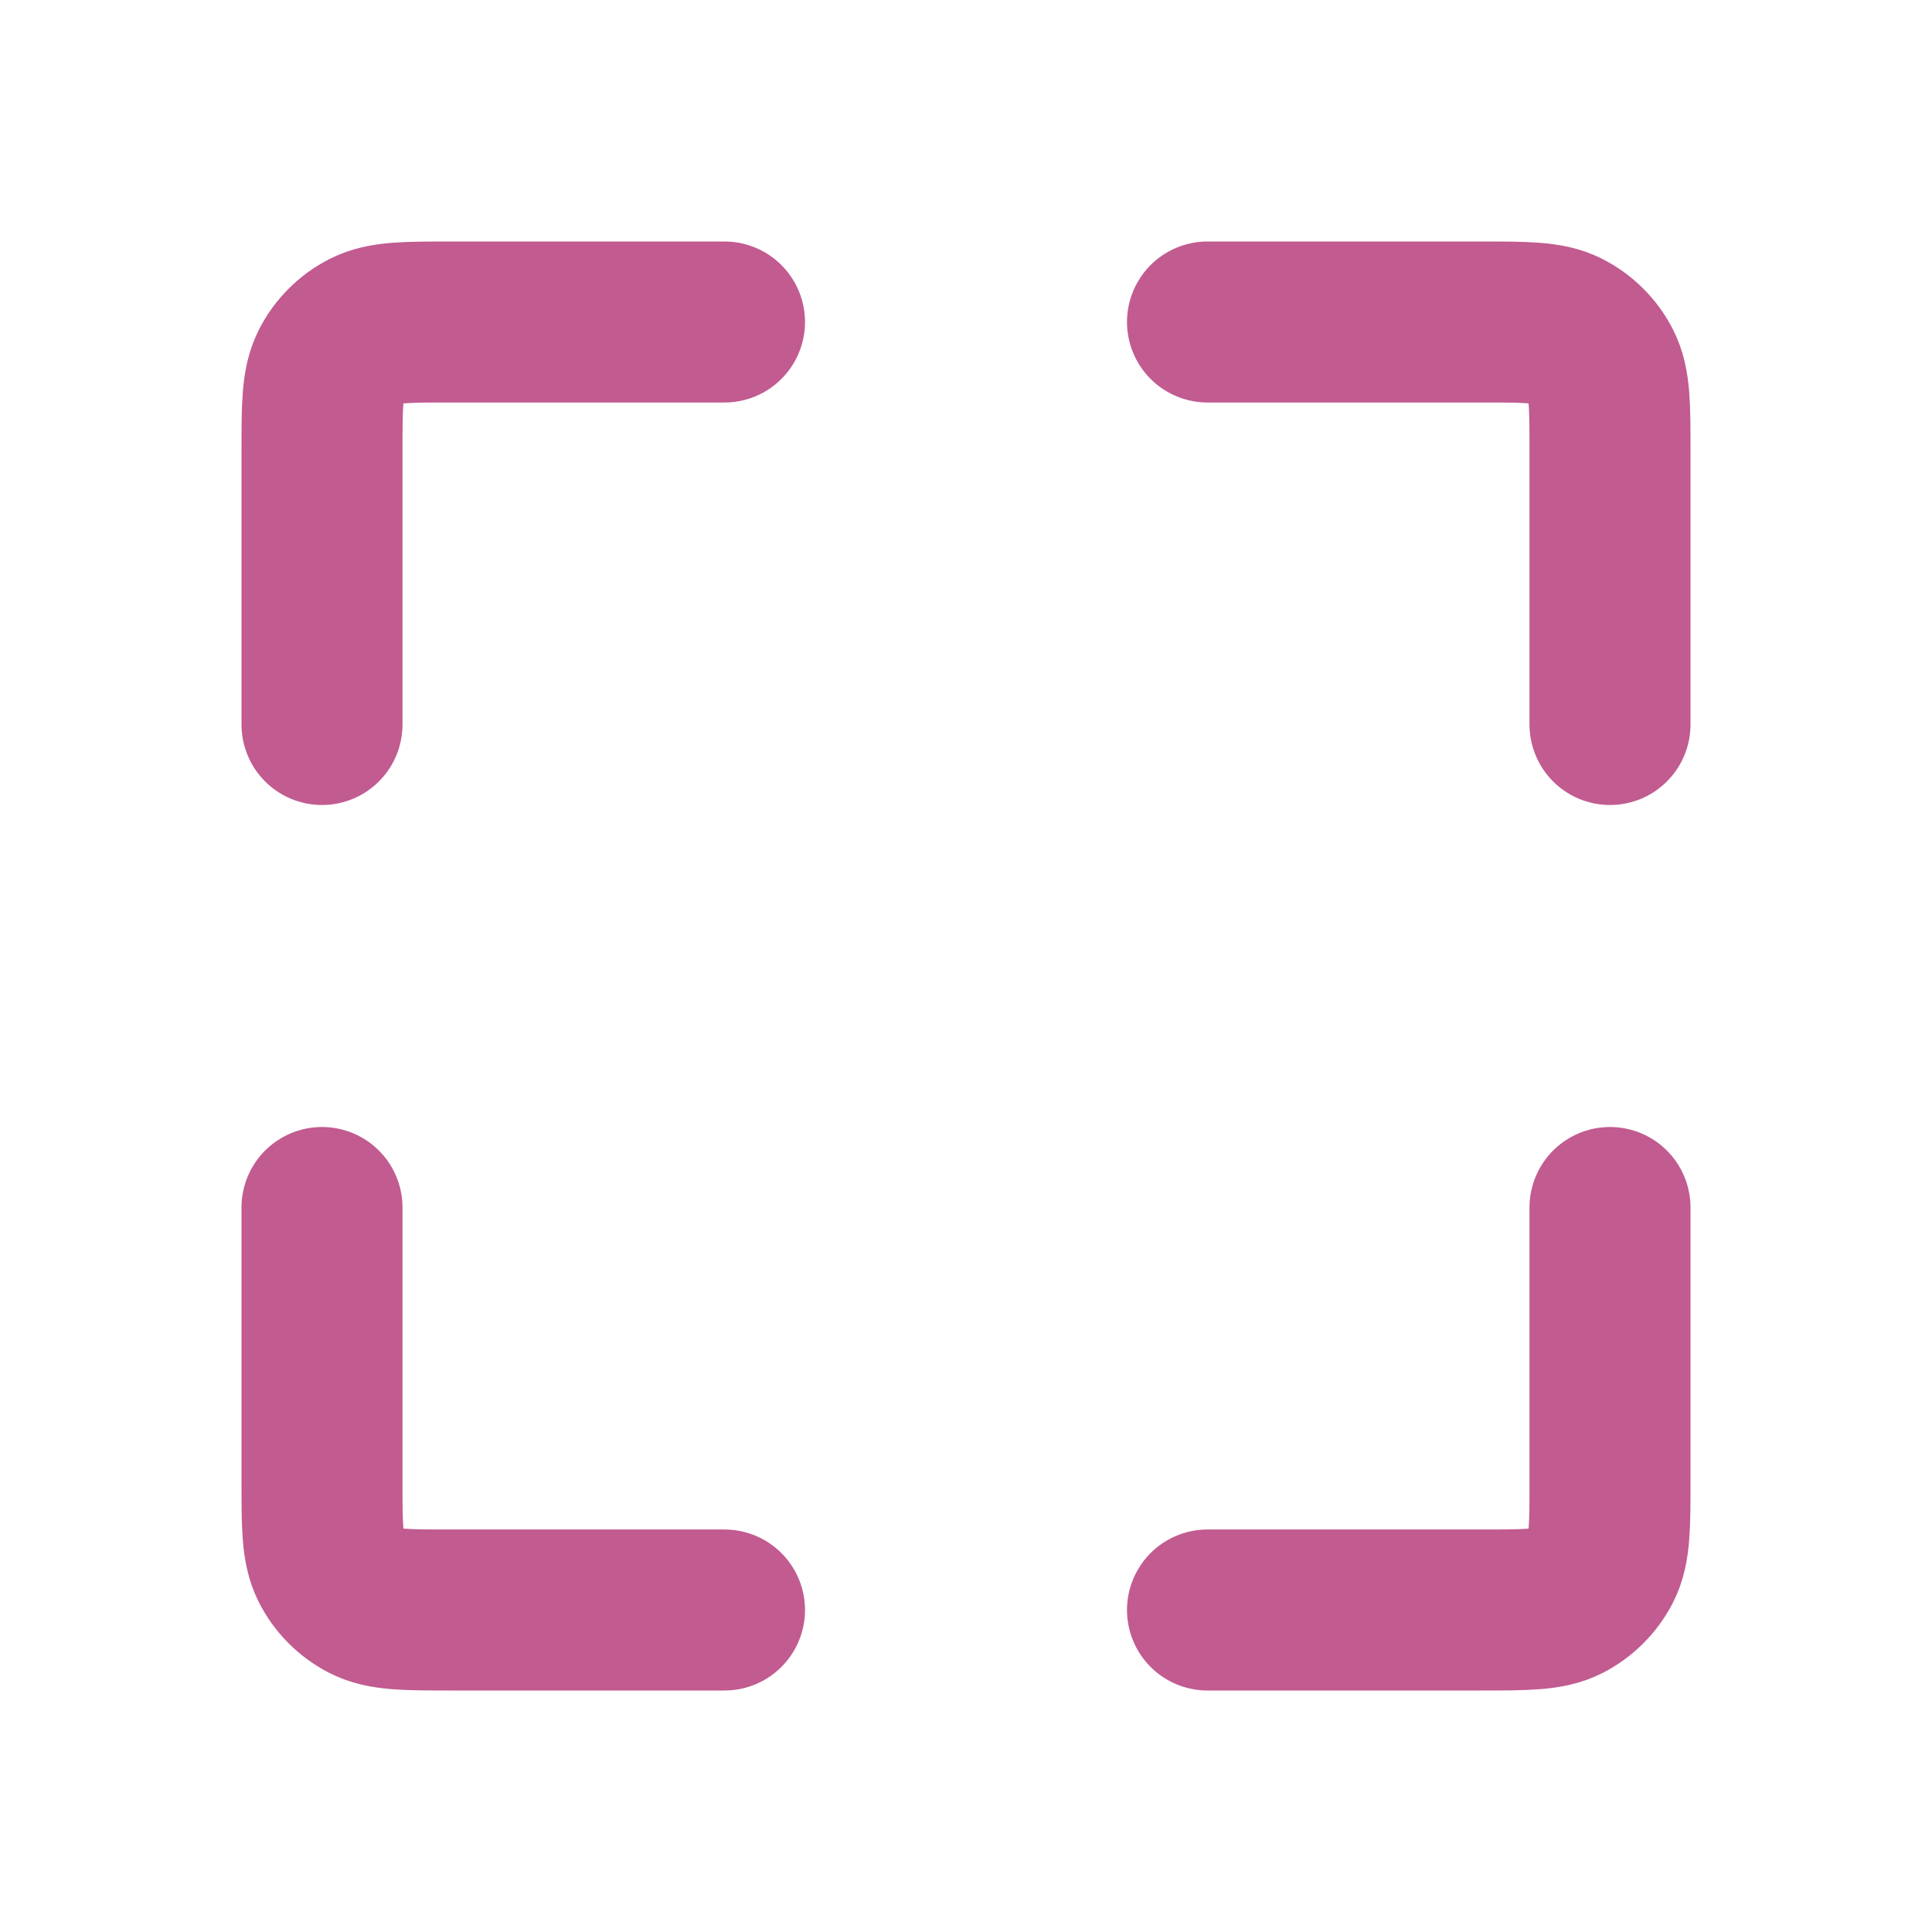
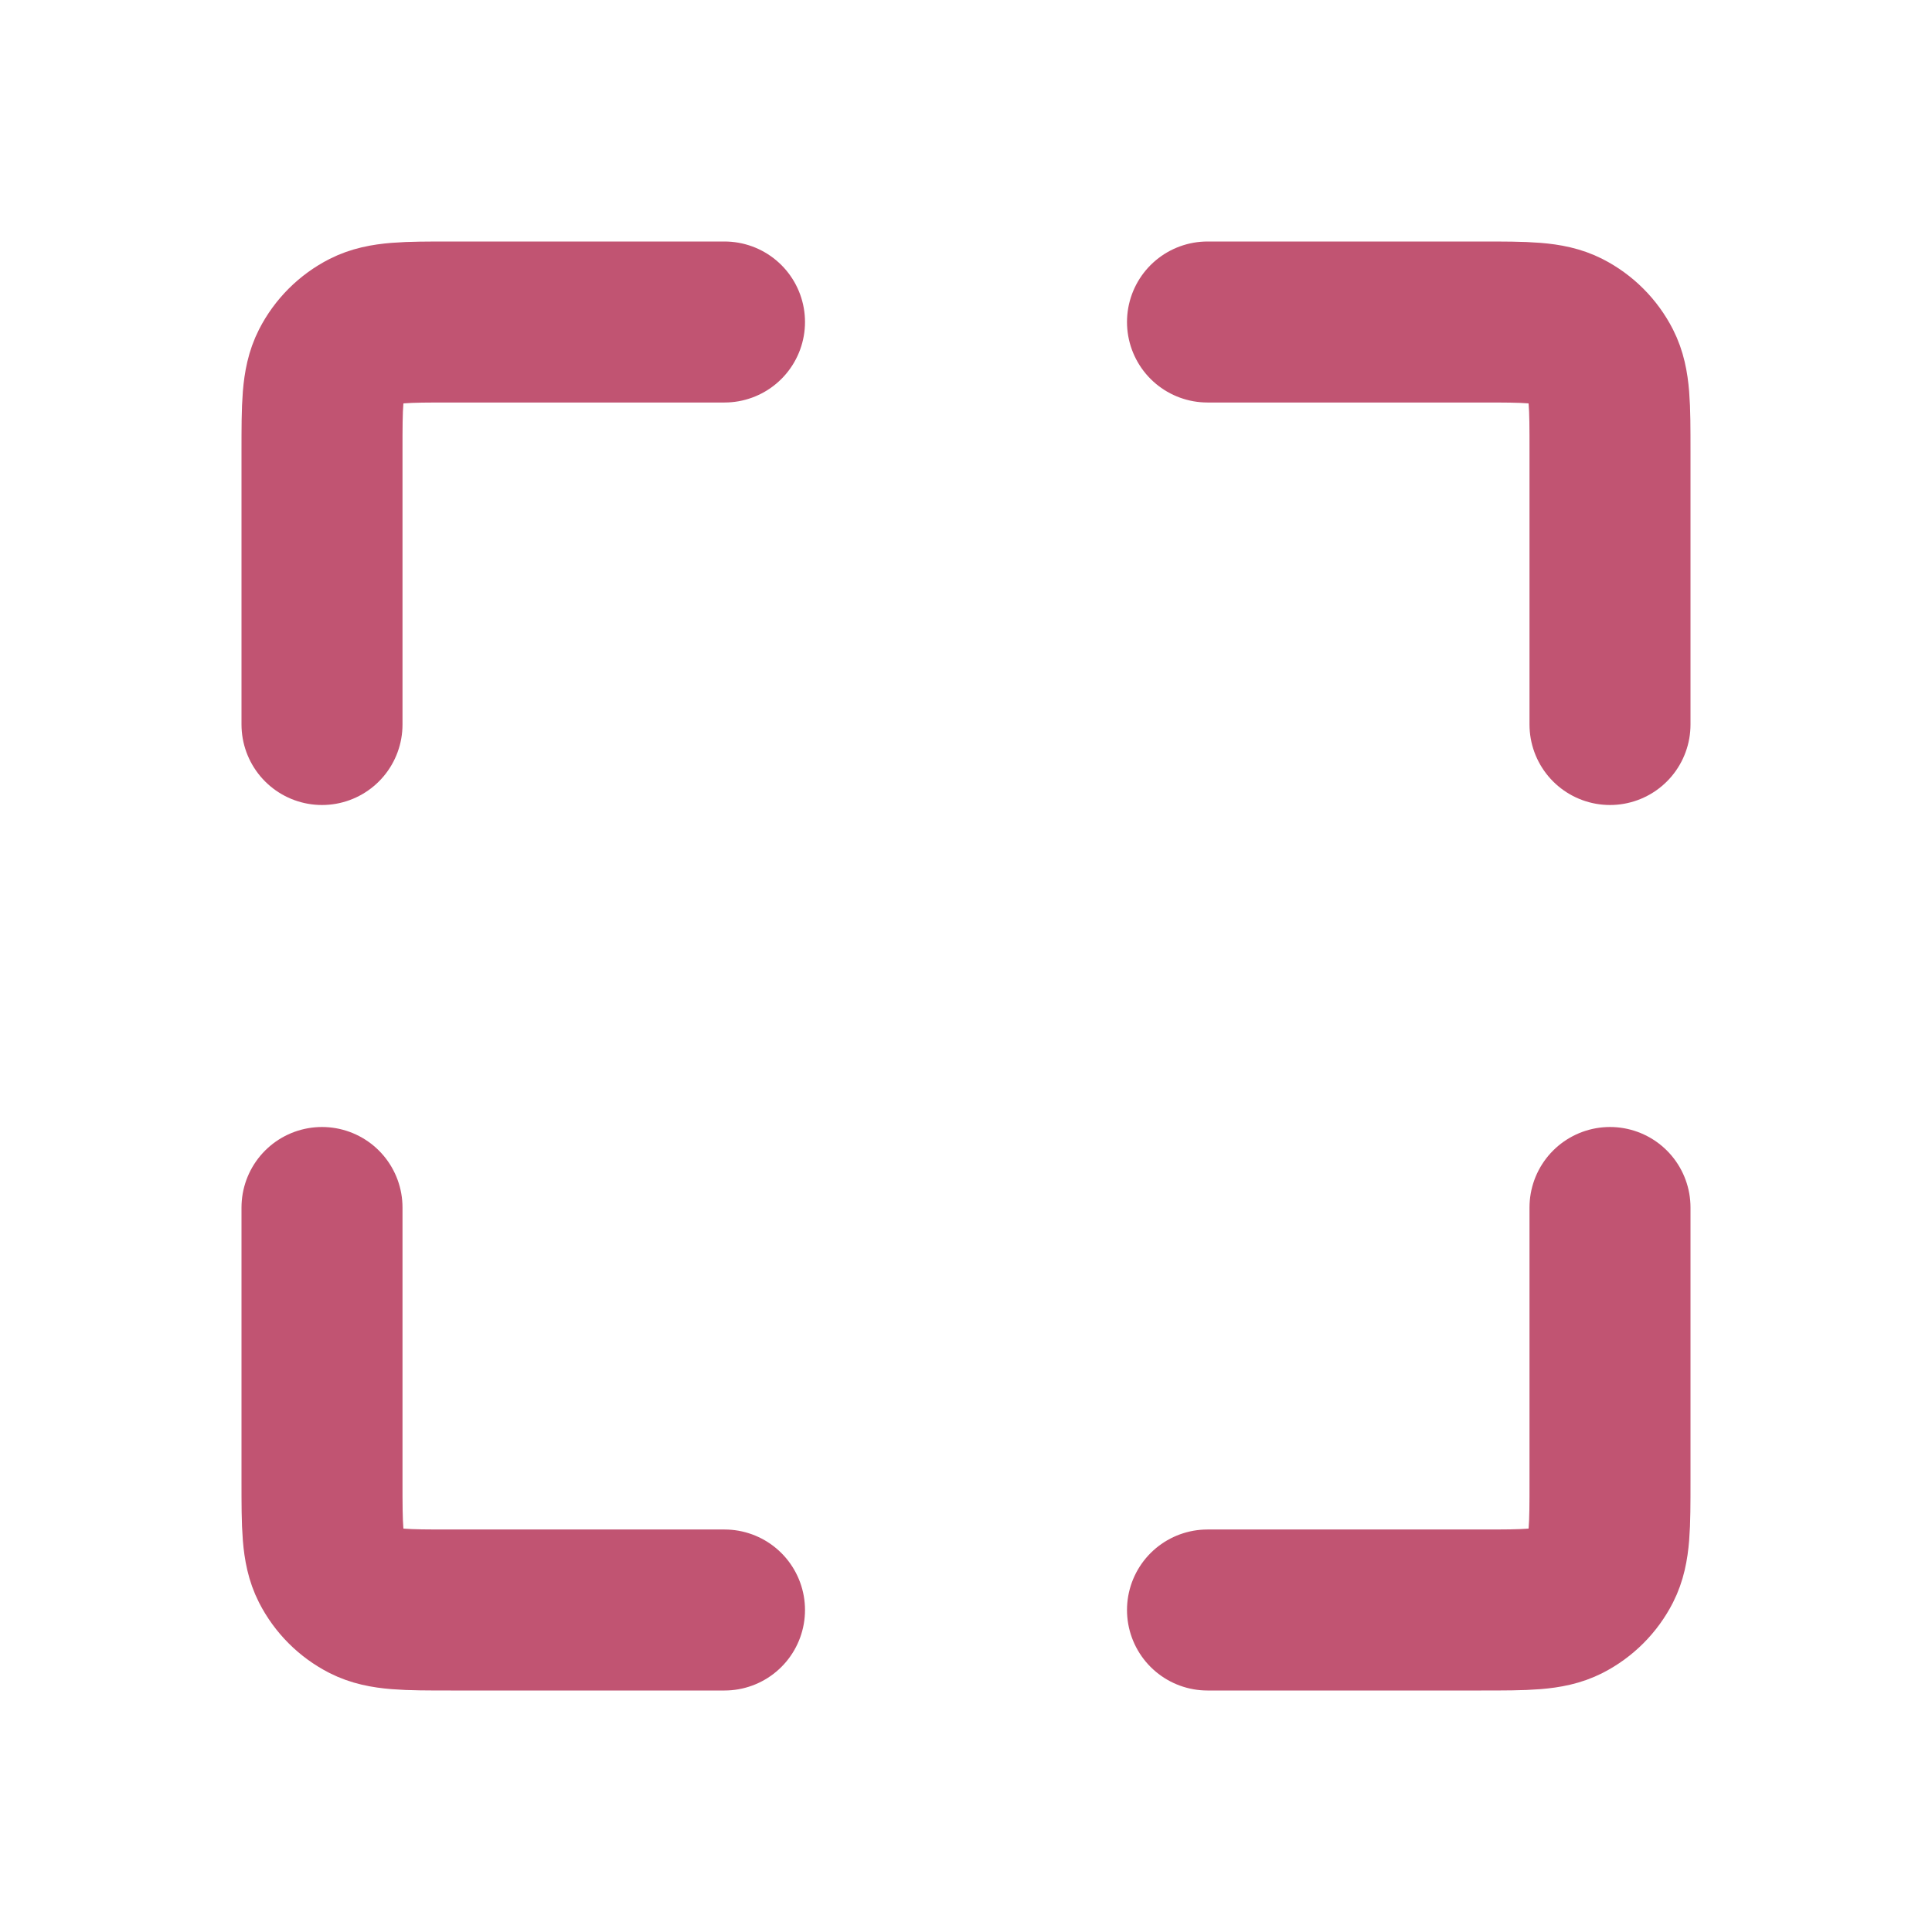
<svg xmlns="http://www.w3.org/2000/svg" width="800px" height="800px" viewBox="0 0 24 24" fill="none">
-   <path d="M4 9V5.6C4 5.04 4 4.76 4.109 4.546C4.205 4.358 4.358 4.205 4.546 4.109C4.76 4 5.04 4 5.6 4L9 4M4 15V18.4C4 18.96 4 19.24 4.109 19.454C4.205 19.642 4.358 19.795 4.546 19.891C4.76 20 5.04 20 5.6 20L9 20M15 4H18.4C18.96 4 19.24 4 19.454 4.109C19.642 4.205 19.795 4.358 19.891 4.546C20 4.76 20 5.04 20 5.6V9M20 15V18.4C20 18.96 20 19.24 19.891 19.454C19.795 19.642 19.642 19.795 19.454 19.891C19.24 20 18.96 20 18.4 20H15" stroke="#c15b90" stroke-width="2" stroke-linecap="round" stroke-linejoin="round" />
+   <path d="M4 9V5.6C4 5.04 4 4.76 4.109 4.546C4.205 4.358 4.358 4.205 4.546 4.109C4.76 4 5.04 4 5.6 4L9 4M4 15V18.4C4 18.96 4 19.24 4.109 19.454C4.205 19.642 4.358 19.795 4.546 19.891C4.76 20 5.04 20 5.6 20L9 20M15 4H18.4C18.96 4 19.24 4 19.454 4.109C19.642 4.205 19.795 4.358 19.891 4.546C20 4.76 20 5.04 20 5.6V9M20 15V18.4C20 18.96 20 19.24 19.891 19.454C19.795 19.642 19.642 19.795 19.454 19.891C19.24 20 18.96 20 18.4 20H15" stroke="#c15472" stroke-width="2" stroke-linecap="round" stroke-linejoin="round" />
</svg>
